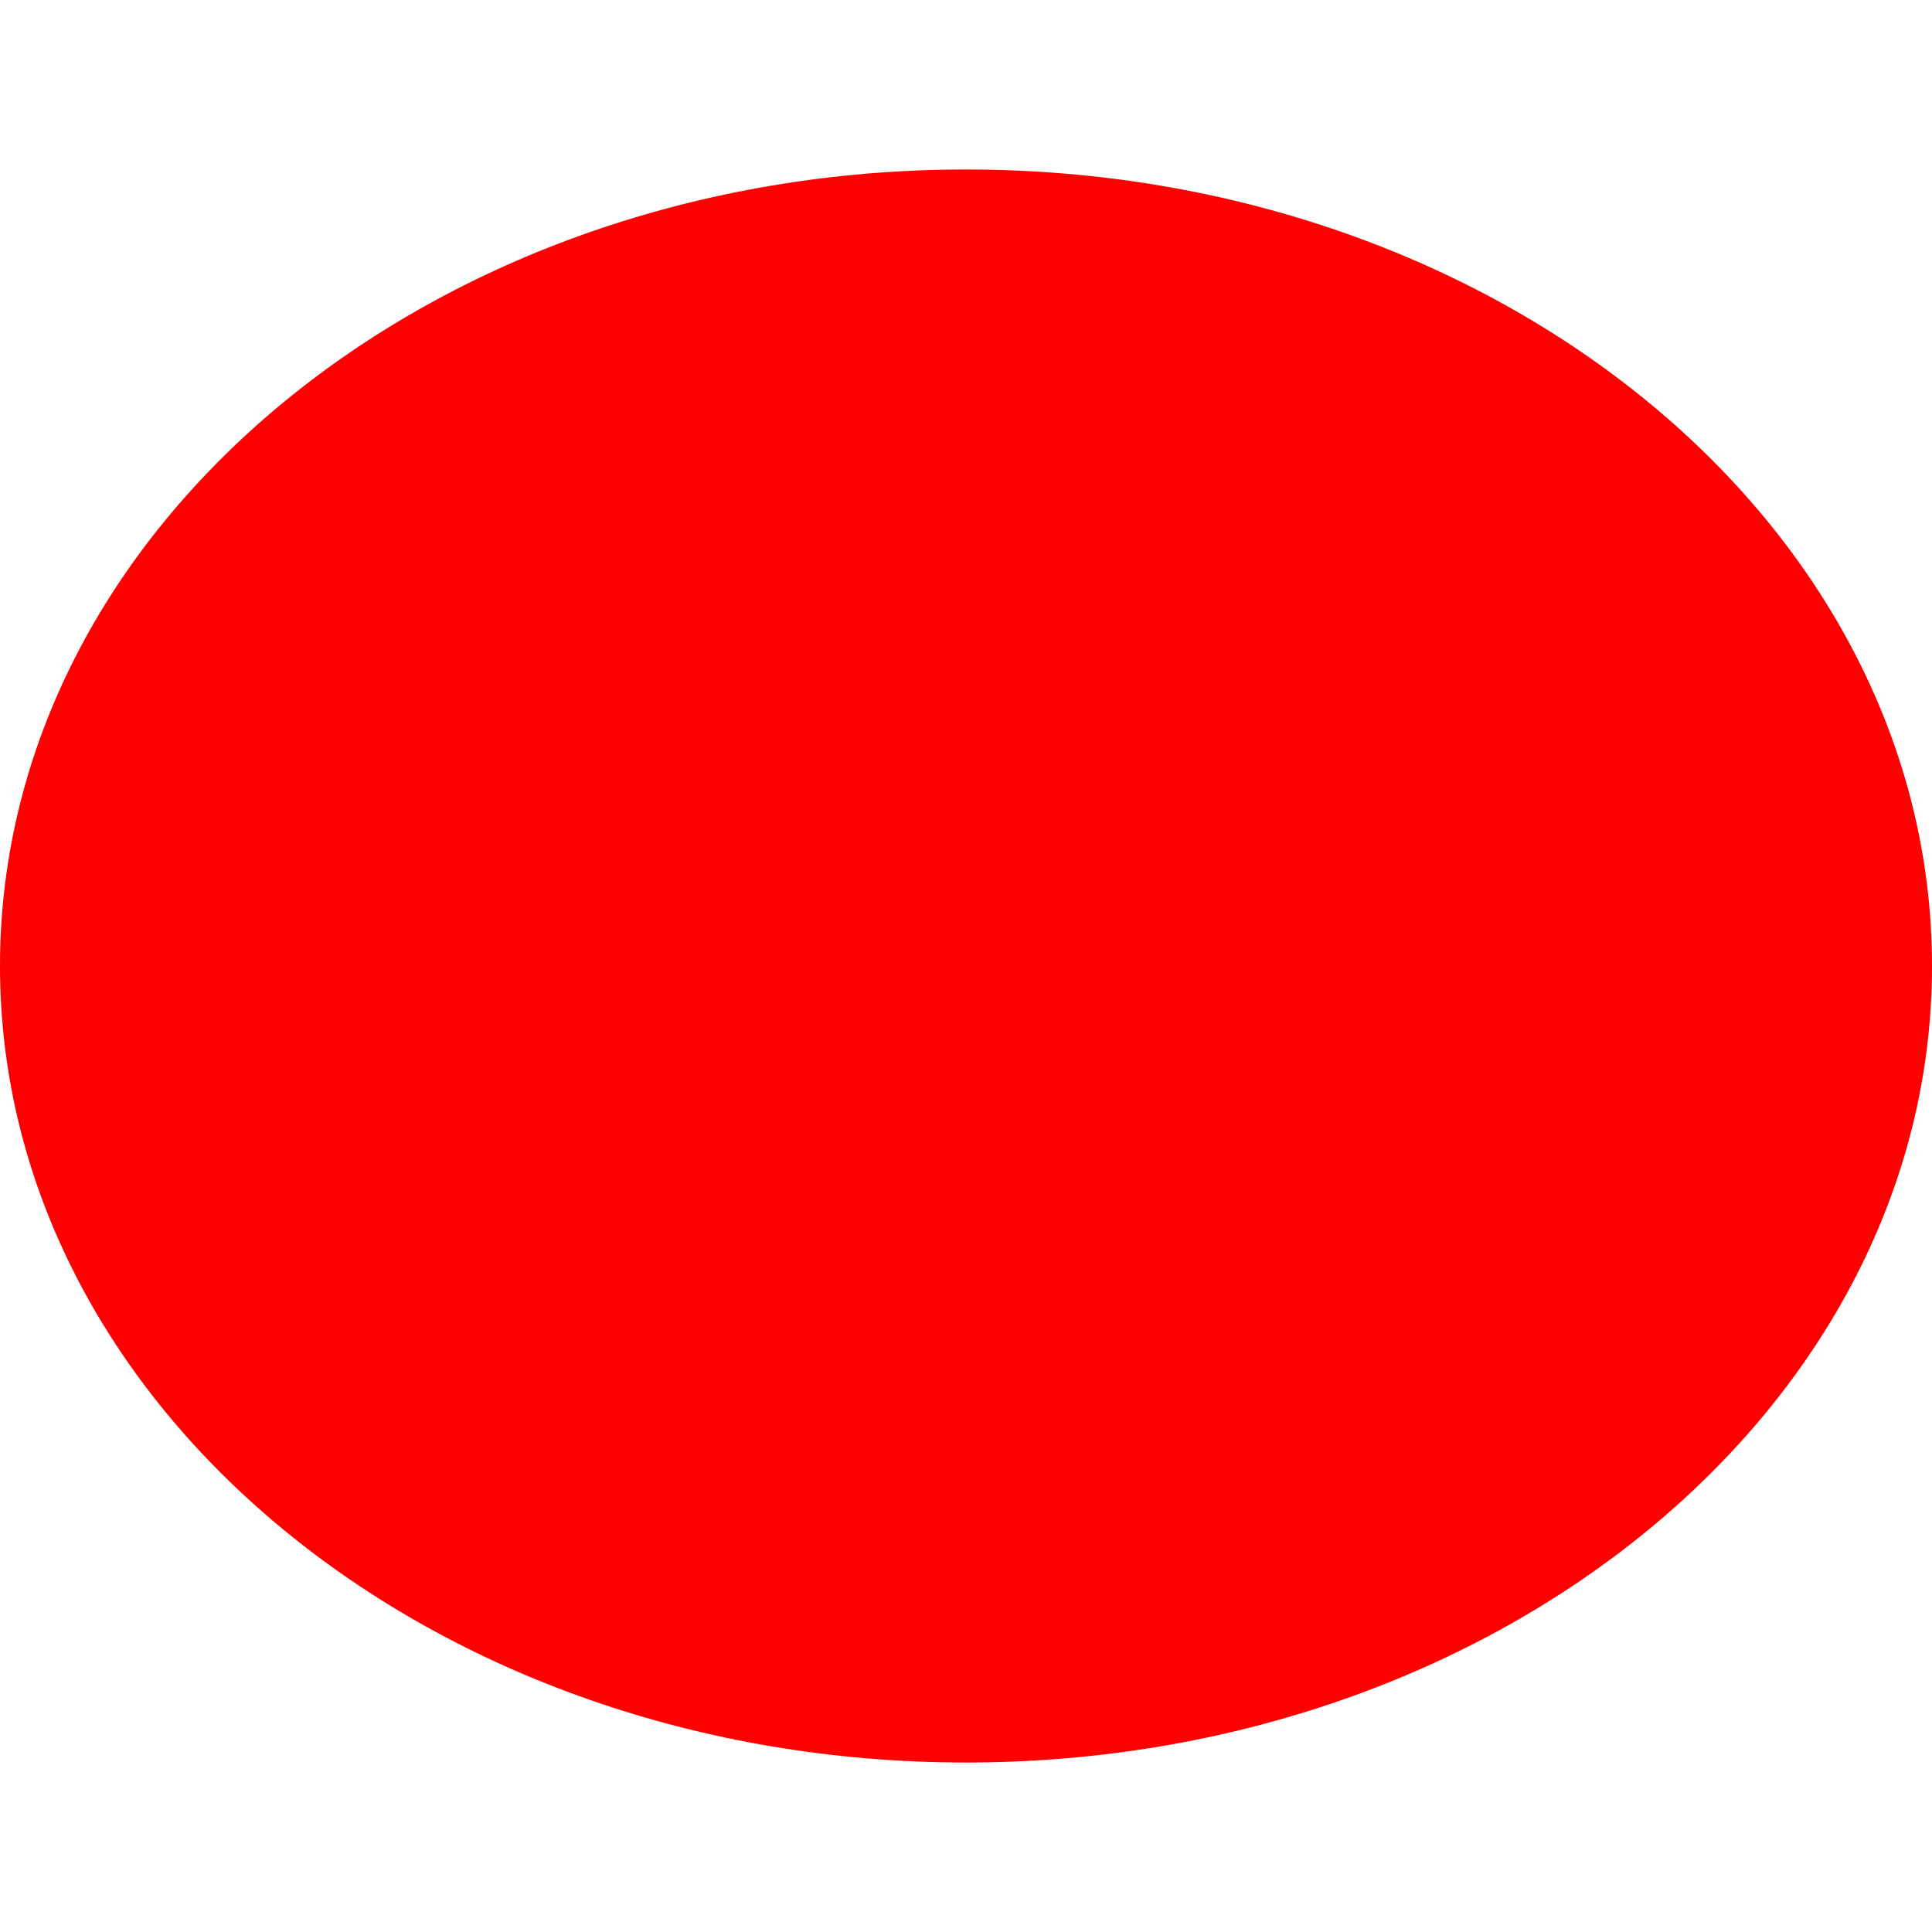
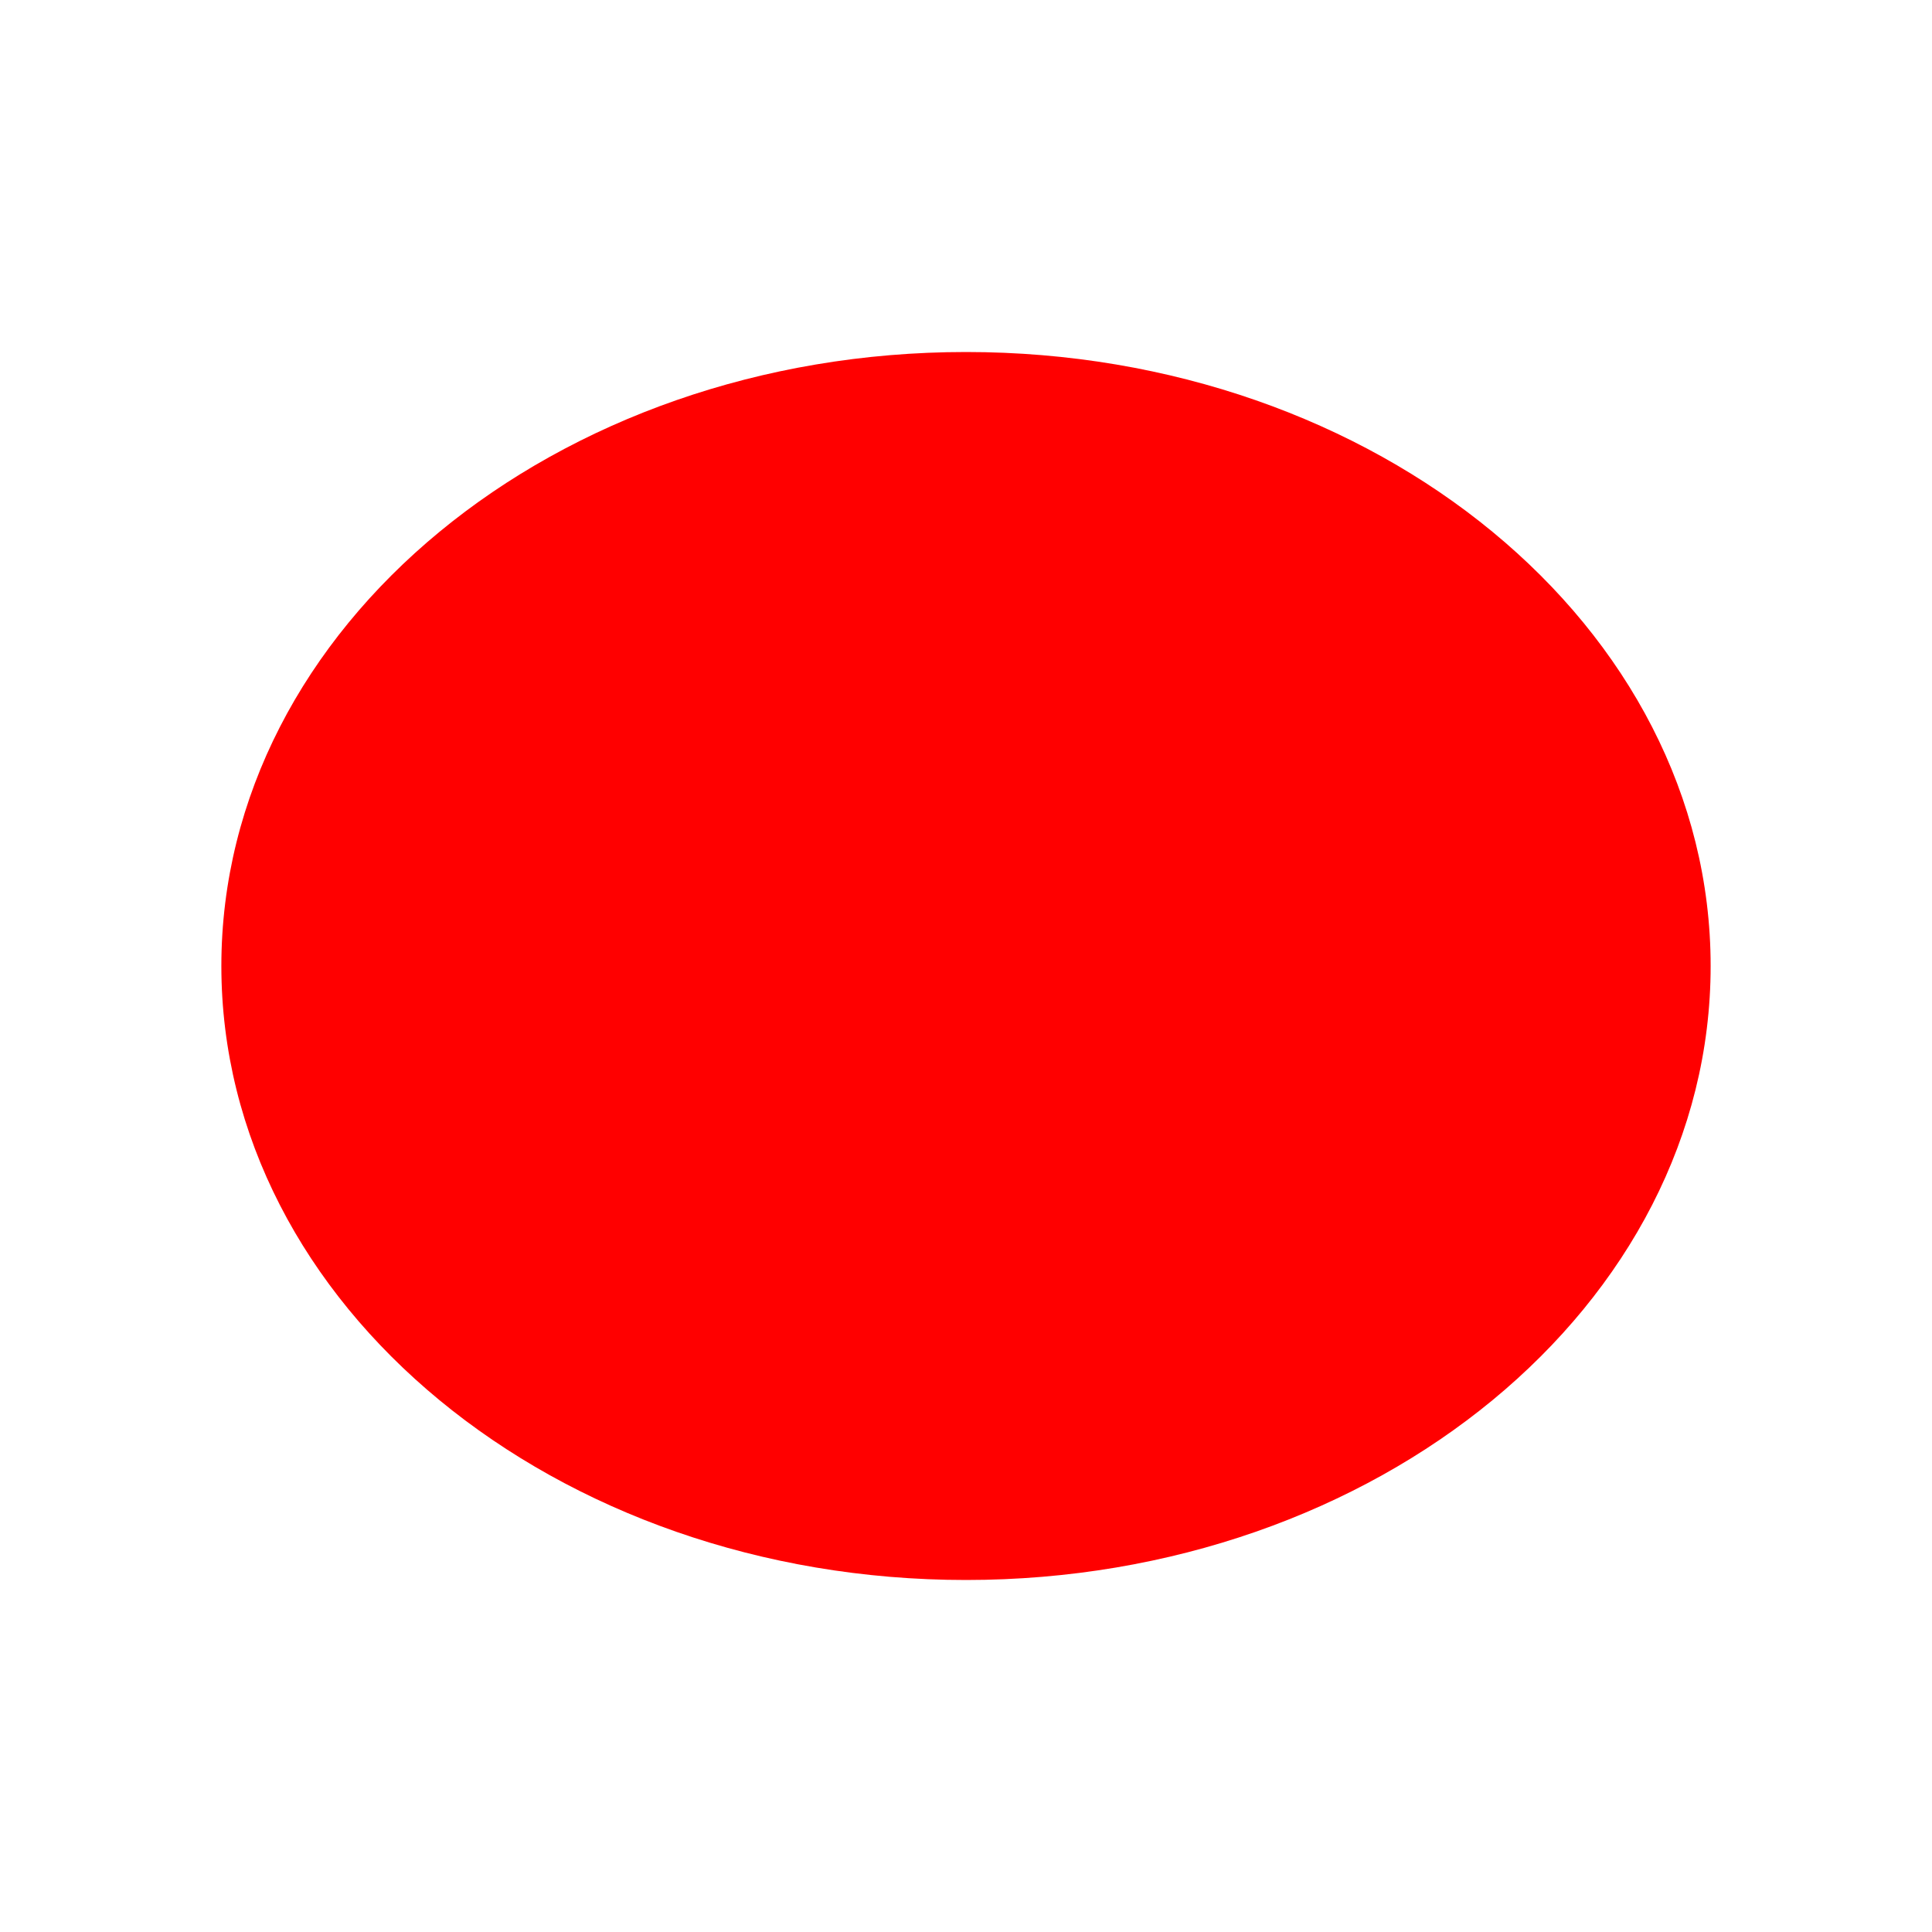
- <svg xmlns="http://www.w3.org/2000/svg" viewBox="0 0 308.34 254.24" width="0.7em" height="0.7em">
+ <svg xmlns="http://www.w3.org/2000/svg" id="Layer_1" data-name="Layer 1" viewBox="0 0 400 400" width="0.7em" height="0.7em">
  <defs>
    <style>.cls-1{fill:red;}</style>
  </defs>
-   <g id="Layer_2" data-name="Layer 2">
-     <g id="Layer_1-2" data-name="Layer 1">
-       <ellipse class="cls-1" cx="154.17" cy="127.12" rx="154.17" ry="127.12" />
-     </g>
-   </g>
+   <ellipse class="cls-1" cx="200" cy="200" rx="154.17" ry="127.12" />
</svg>
